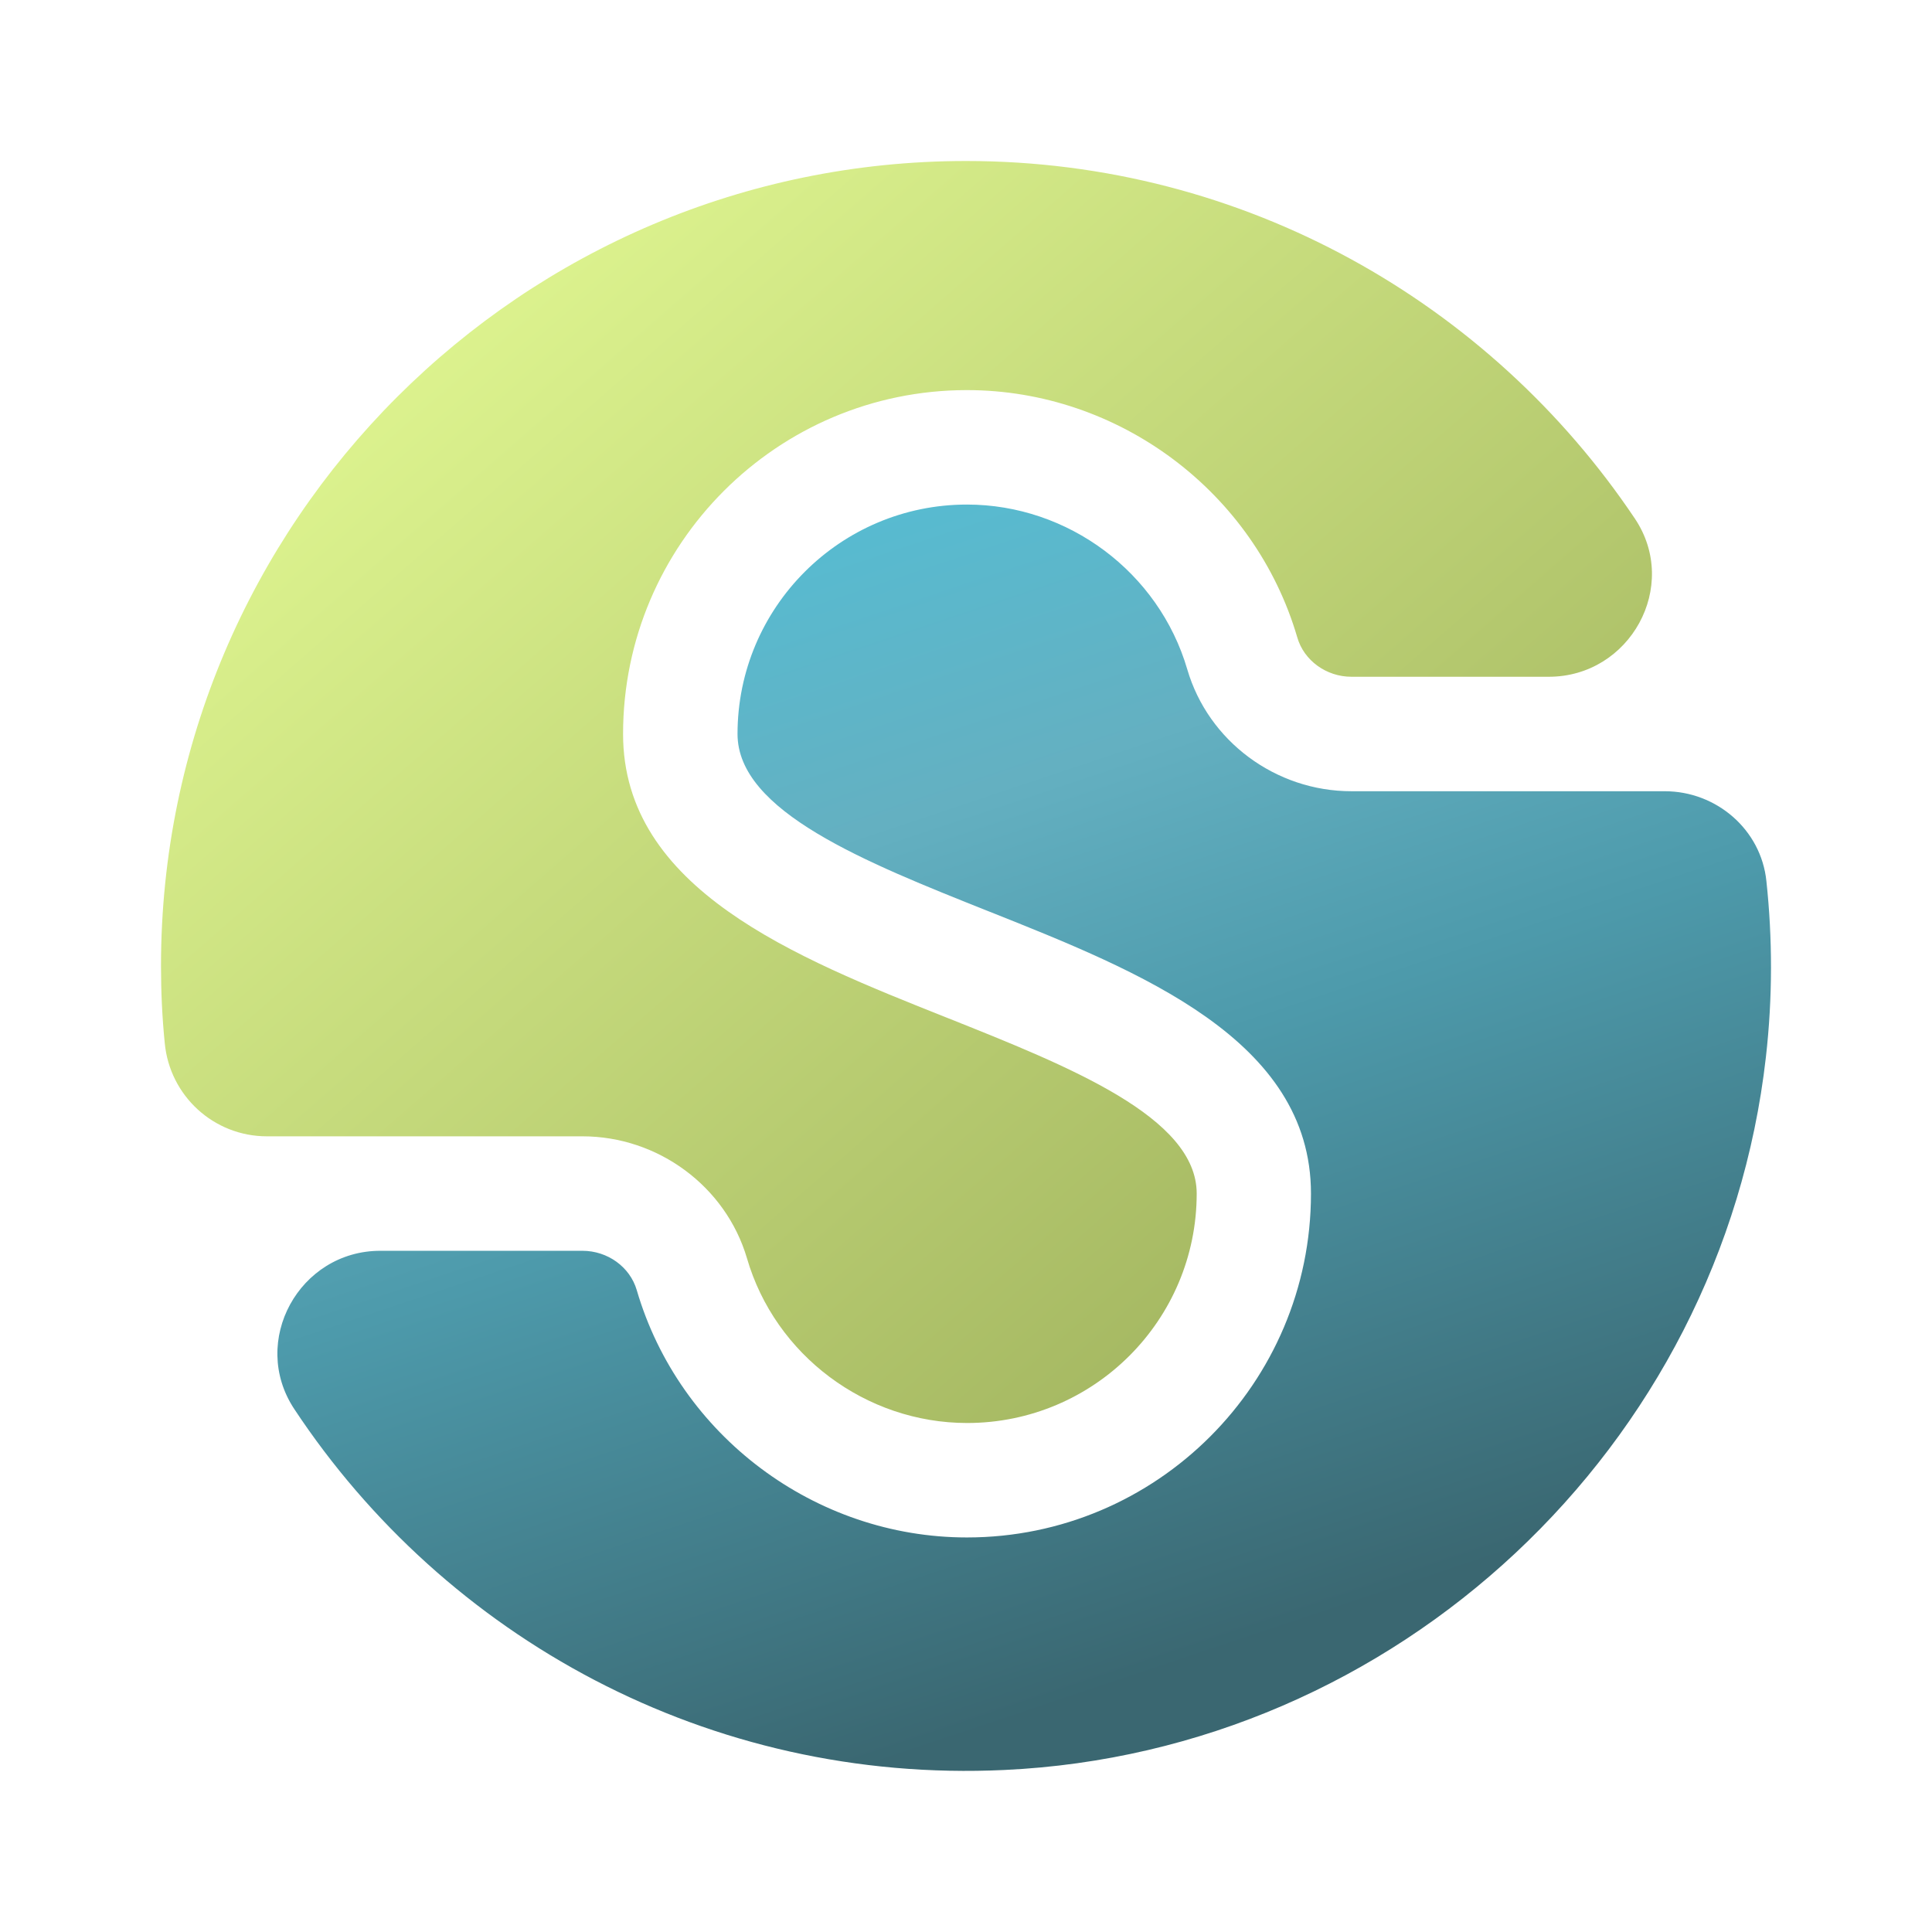
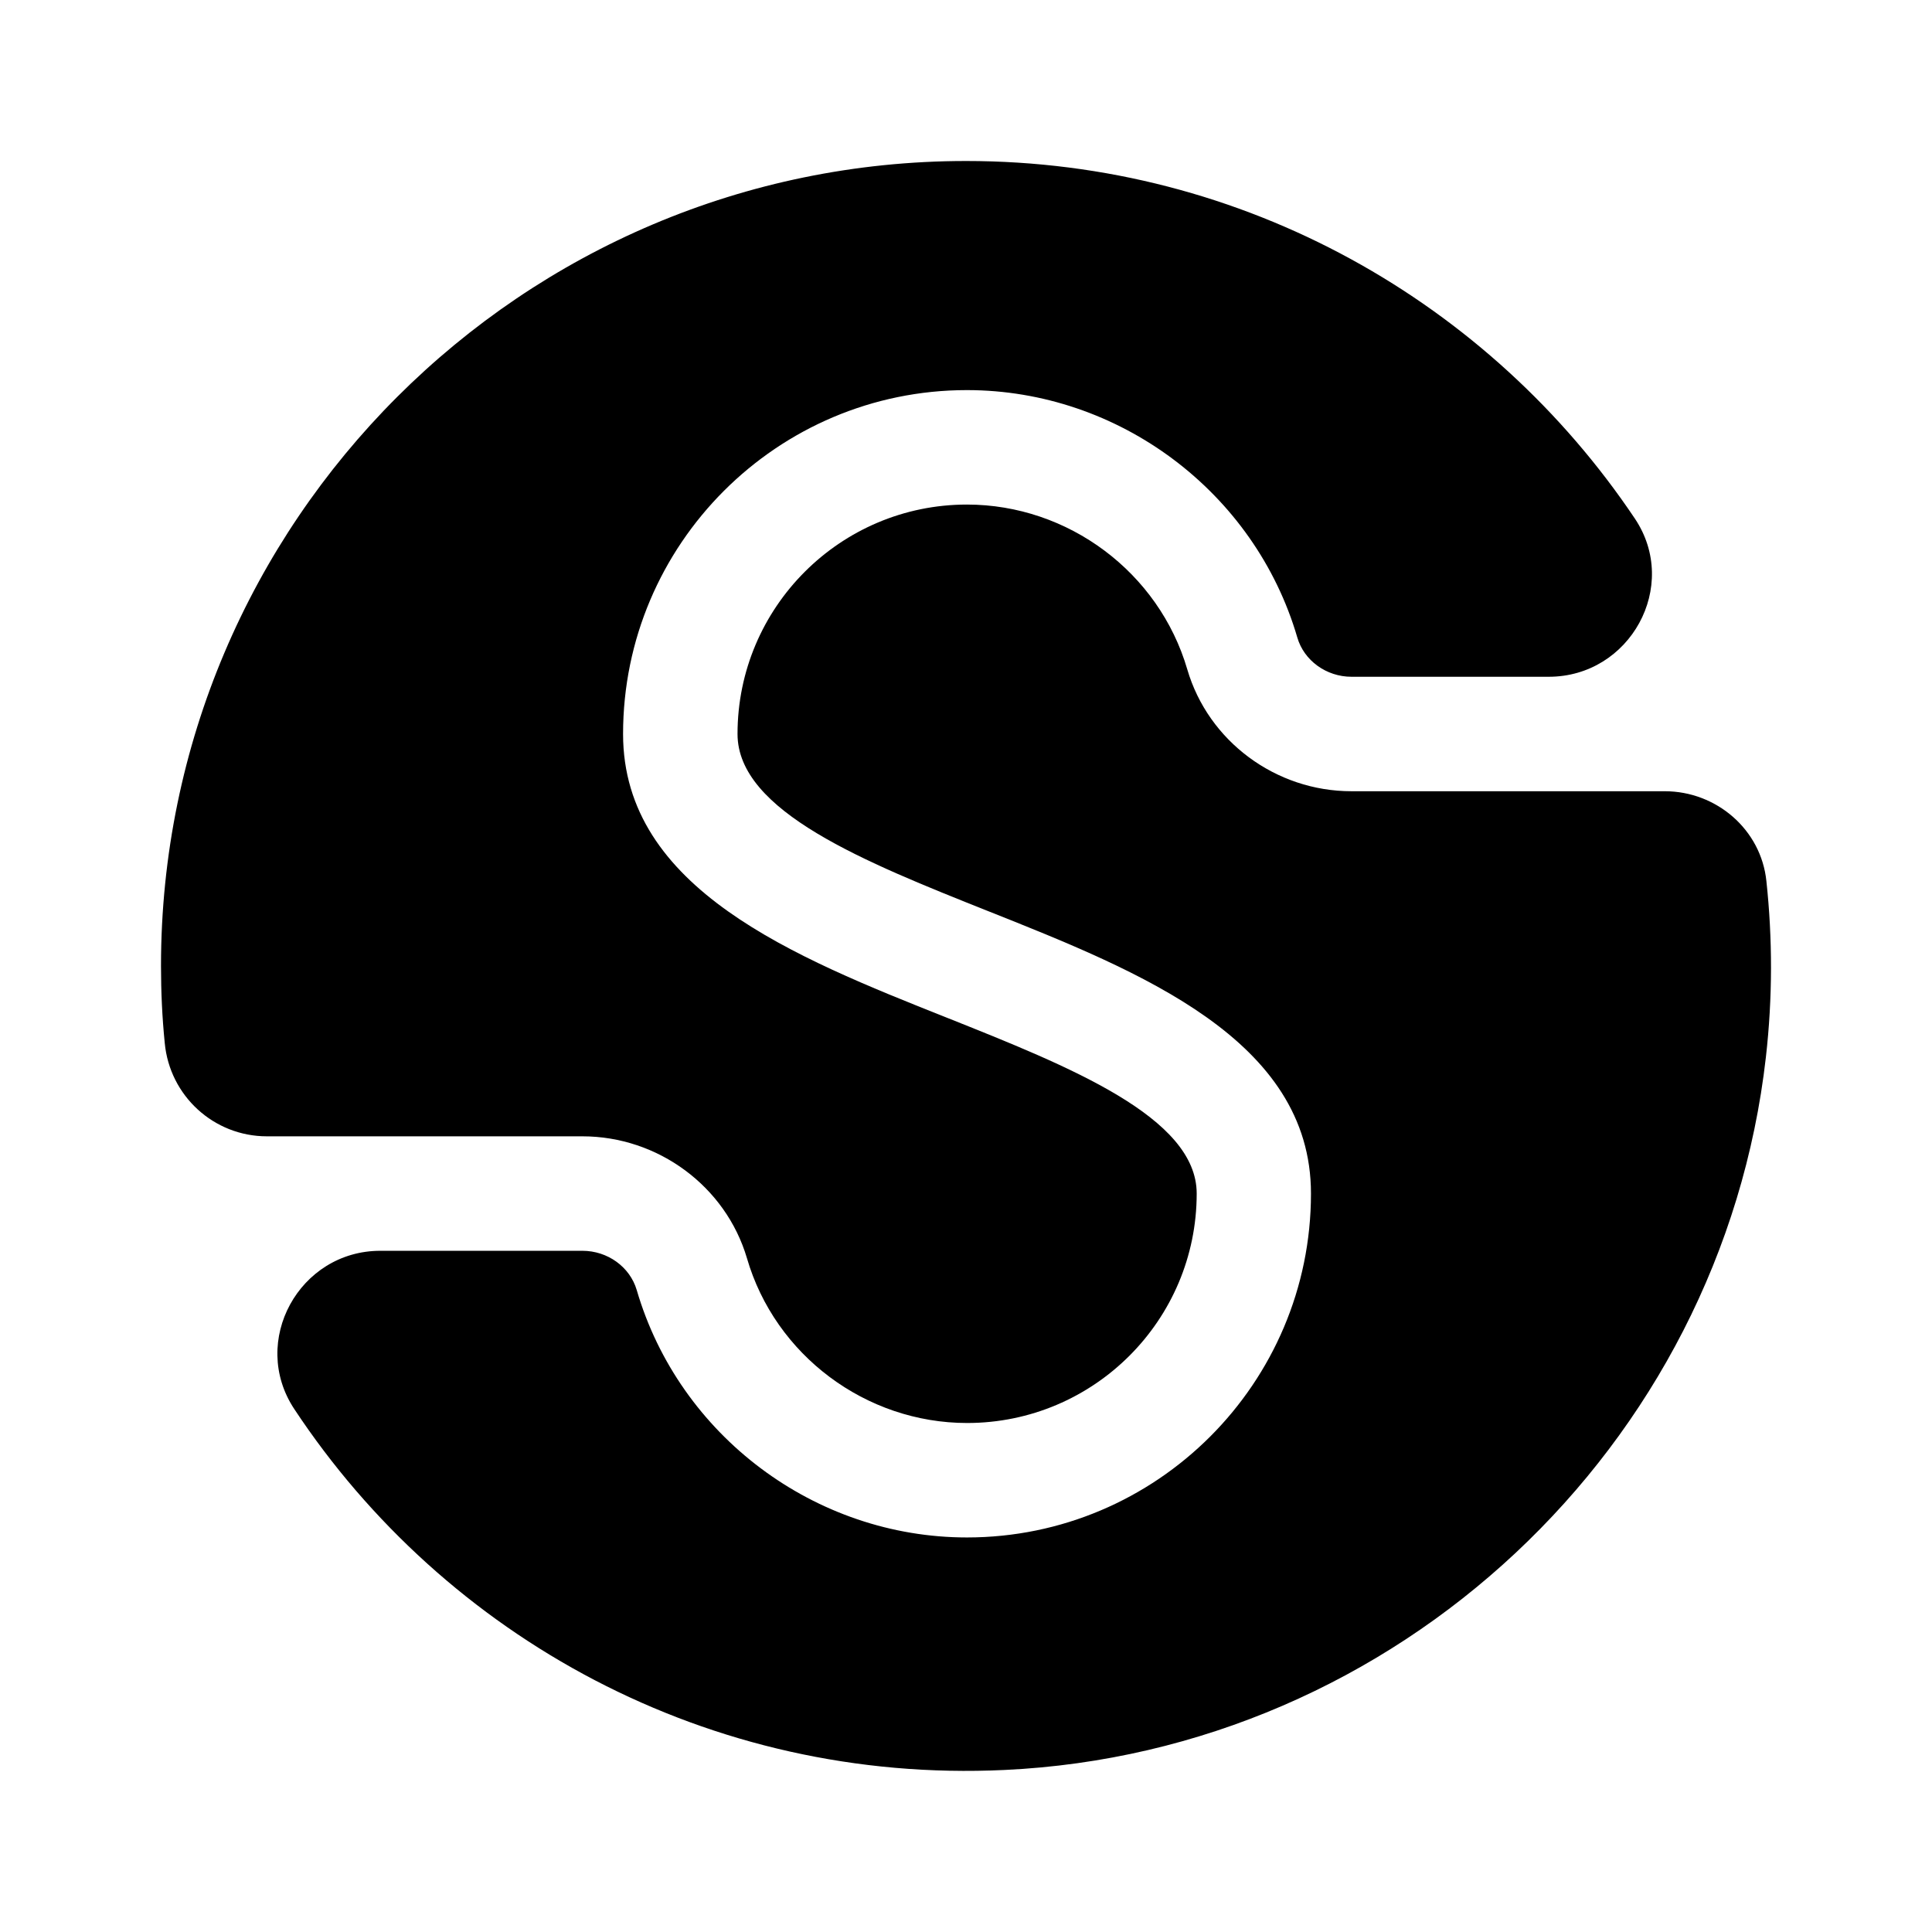
<svg xmlns="http://www.w3.org/2000/svg" width="120" height="120" viewBox="0 0 120 120" fill="none">
  <path d="M36.175 70.579H16.578C13.278 70.579 10.541 68.064 10.233 64.786C10.074 63.205 10 61.613 10 59.989C10 32.432 32.43 10 60.005 10C77.3 10 92.568 18.828 101.544 32.209C104.355 36.401 101.247 42.035 96.196 42.035H83.942C82.382 42.035 80.992 41.027 80.578 39.595C77.936 30.554 69.491 24.23 60.058 24.23C48.271 24.23 38.7 33.812 38.7 45.59C38.7 55.214 49.374 59.459 58.796 63.205C66.435 66.25 74.329 69.391 74.329 74.134C74.329 81.997 67.942 88.385 60.069 88.385C53.777 88.385 48.143 84.172 46.393 78.145C45.077 73.689 40.875 70.579 36.175 70.579Z" fill="url(#paint0_linear_864_39695)" />
  <path d="M109.682 65.666C106.934 89.881 86.732 108.801 62.393 109.936C43.995 110.806 27.634 101.67 18.276 87.515C15.496 83.313 18.584 77.689 23.623 77.689H36.175C37.735 77.689 39.125 78.686 39.549 80.129C42.191 89.17 50.626 95.494 60.058 95.494C71.846 95.494 81.427 85.912 81.427 74.134C81.427 64.563 70.796 60.34 61.406 56.604C53.735 53.548 45.809 50.397 45.809 45.59C45.809 37.727 52.196 31.339 60.058 31.339C66.35 31.339 71.984 35.552 73.745 41.579C75.05 46.036 79.231 49.145 83.942 49.145H103.401C106.615 49.145 109.385 51.532 109.714 54.726C110.095 58.281 110.106 61.942 109.682 65.666Z" fill="url(#paint1_linear_864_39695)" />
  <defs>
    <linearGradient id="paint0_linear_864_39695" x1="18.5" y1="10" x2="79.204" y2="79.528" gradientUnits="userSpaceOnUse">
-       <stop stop-color="#E6FD96" />
-       <stop offset="1" stop-color="#A5B862" />
+       <stop stopColor="#E6FD96" />
+       <stop offset="1" stopColor="#A5B862" />
    </linearGradient>
    <linearGradient id="paint1_linear_864_39695" x1="41.306" y1="34.561" x2="65.277" y2="106.089" gradientUnits="userSpaceOnUse">
-       <stop stop-color="#56BCD2" />
-       <stop offset="0.266" stop-color="#64B0C1" />
-       <stop offset="0.52" stop-color="#4D9AAB" />
-       <stop offset="1" stop-color="#3A6771" />
+       <stop stopColor="#56BCD2" />
+       <stop offset="0.266" stopColor="#64B0C1" />
+       <stop offset="0.52" stopColor="#4D9AAB" />
+       <stop offset="1" stopColor="#3A6771" />
    </linearGradient>
  </defs>
</svg>
